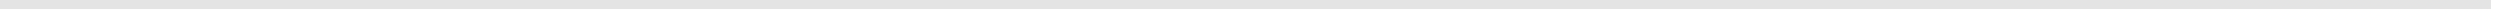
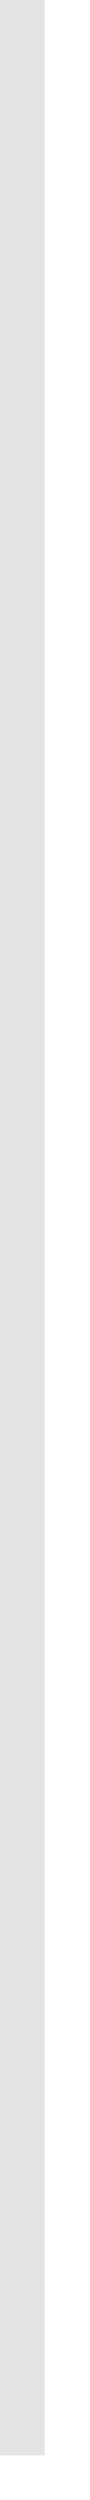
- <svg xmlns="http://www.w3.org/2000/svg" version="1.1" width="276px" height="2px">
-   <g transform="matrix(1 0 0 1 -460 -357 )">
-     <path d="M 460 357.5  L 735 357.5  " stroke-width="1" stroke="#e4e4e4" fill="none" />
+ <svg xmlns="http://www.w3.org/2000/svg" version="1.1" width="2px" height="56px">
+   <g transform="matrix(1 0 0 1 -598 -359 )">
+     <path d="M 598.5 359  L 598.5 414  " stroke-width="1" stroke="#e4e4e4" fill="none" />
  </g>
</svg>
